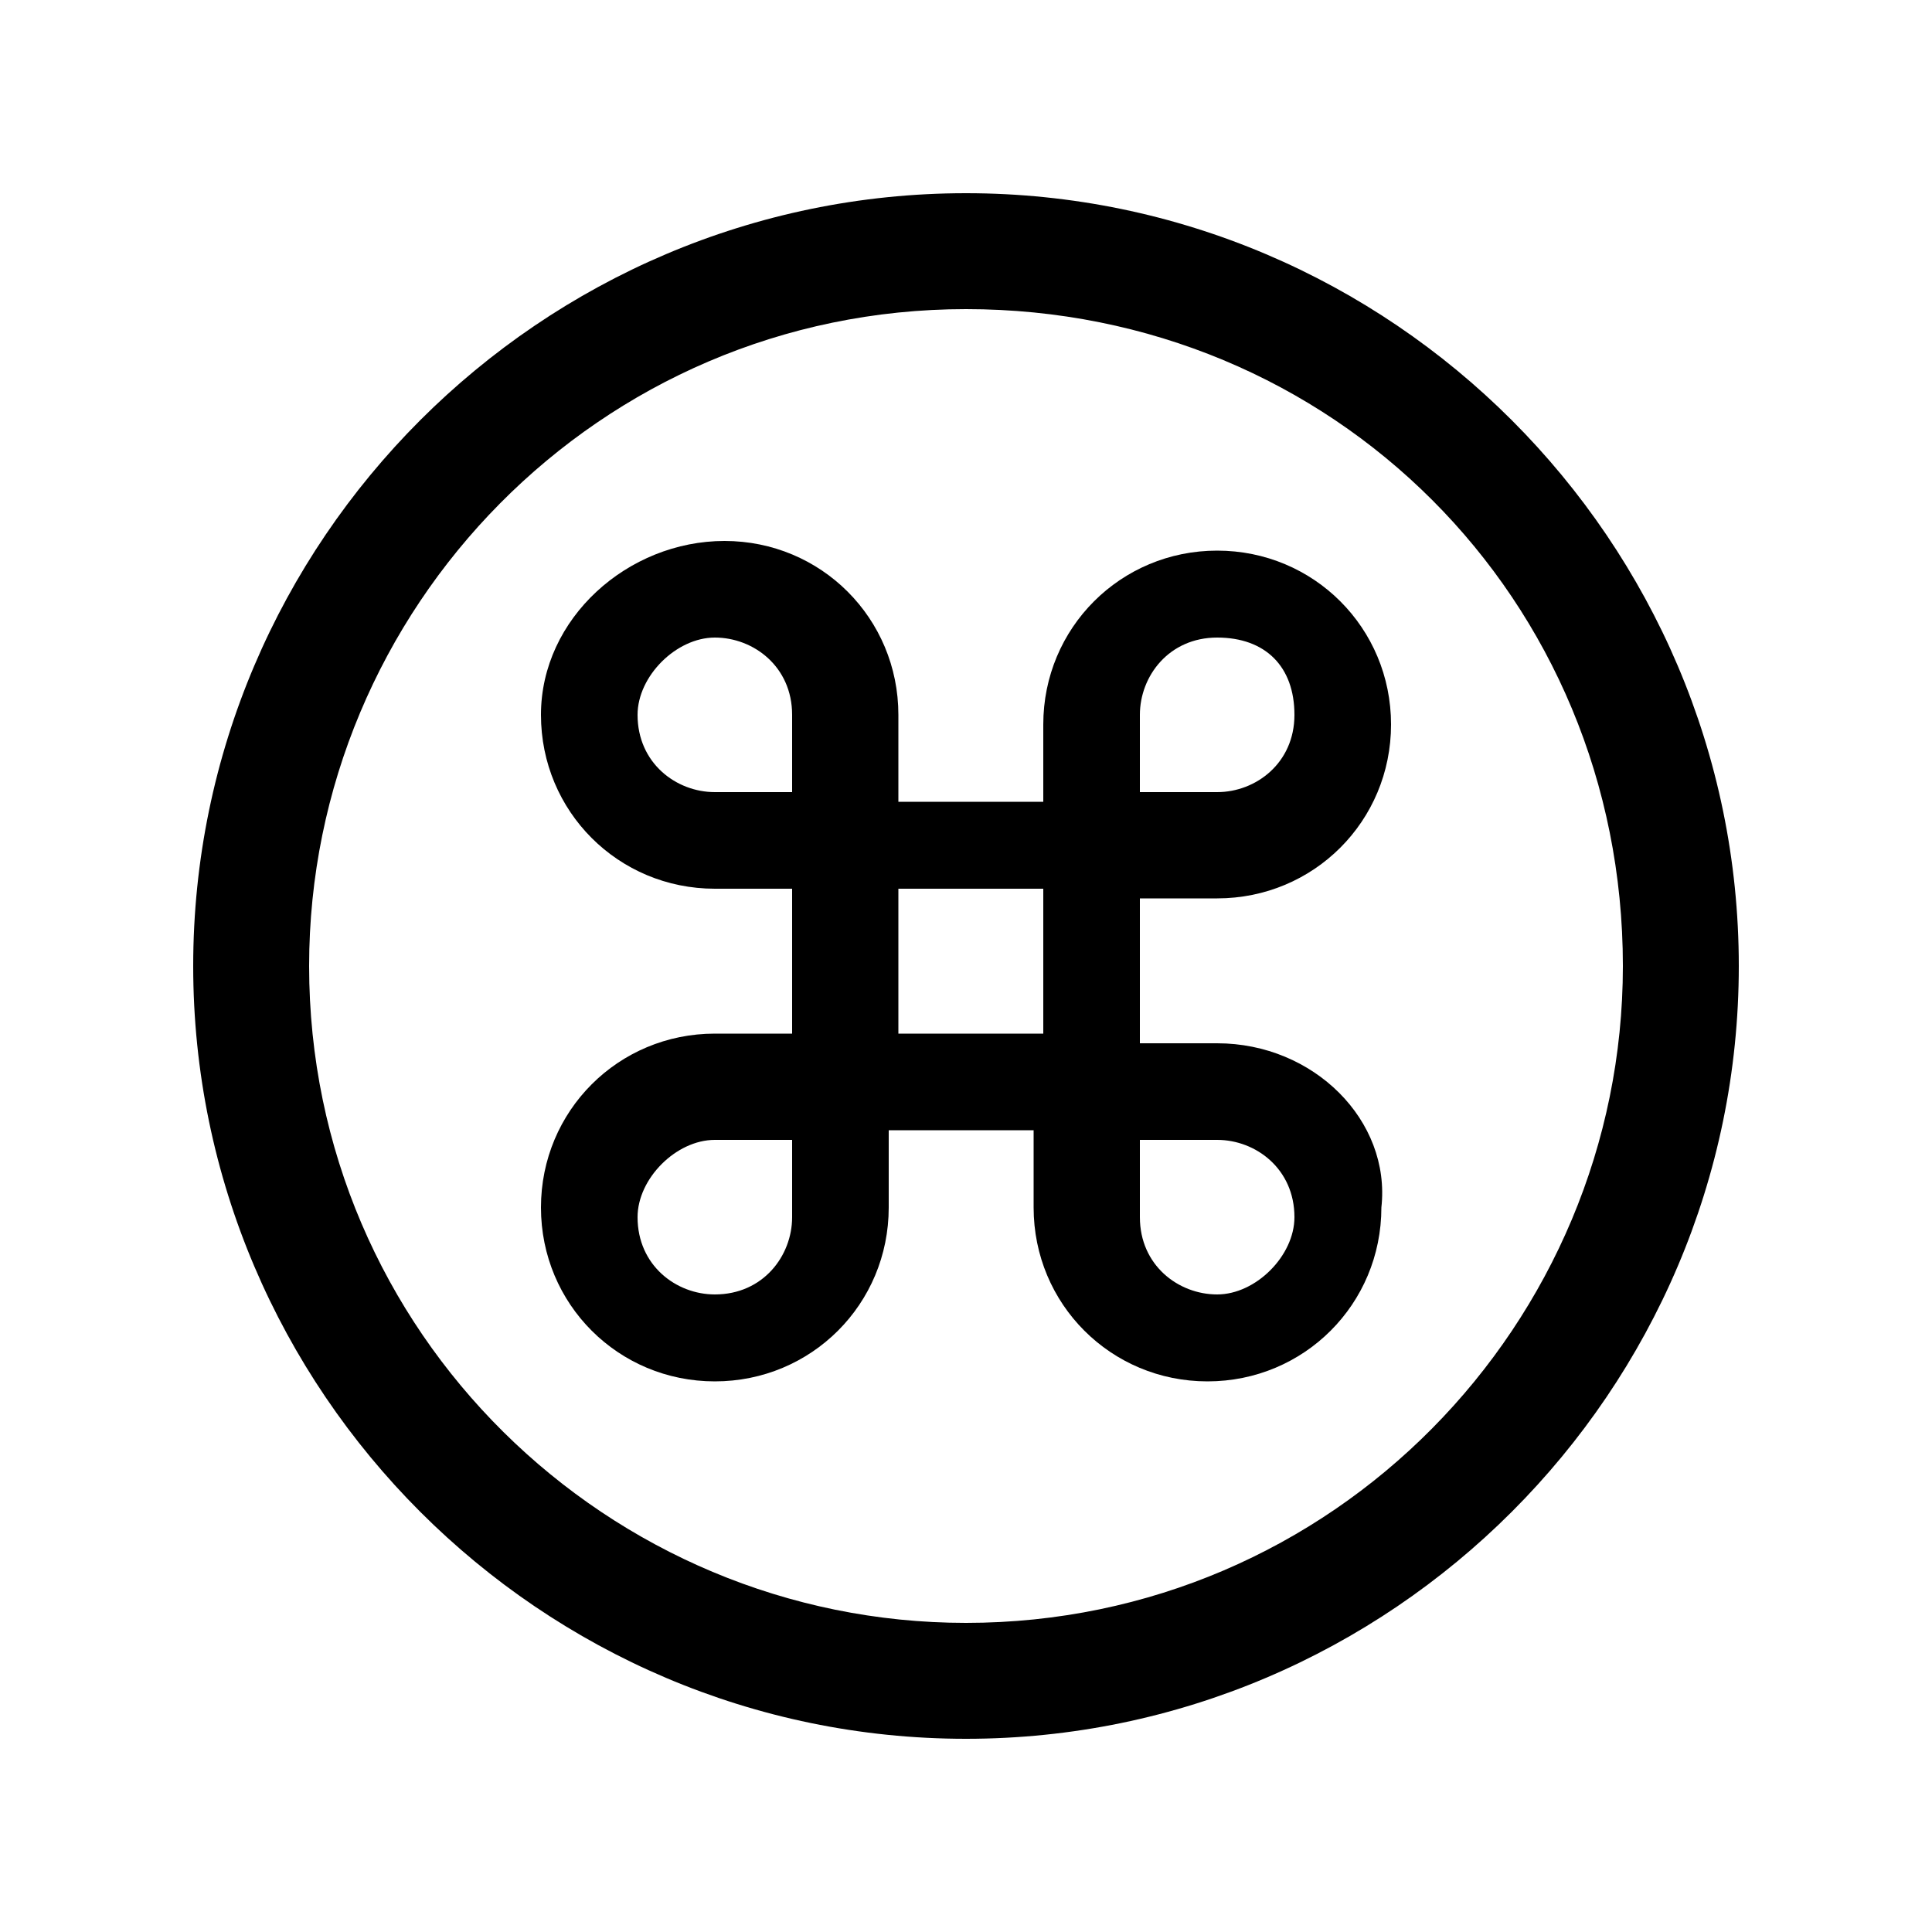
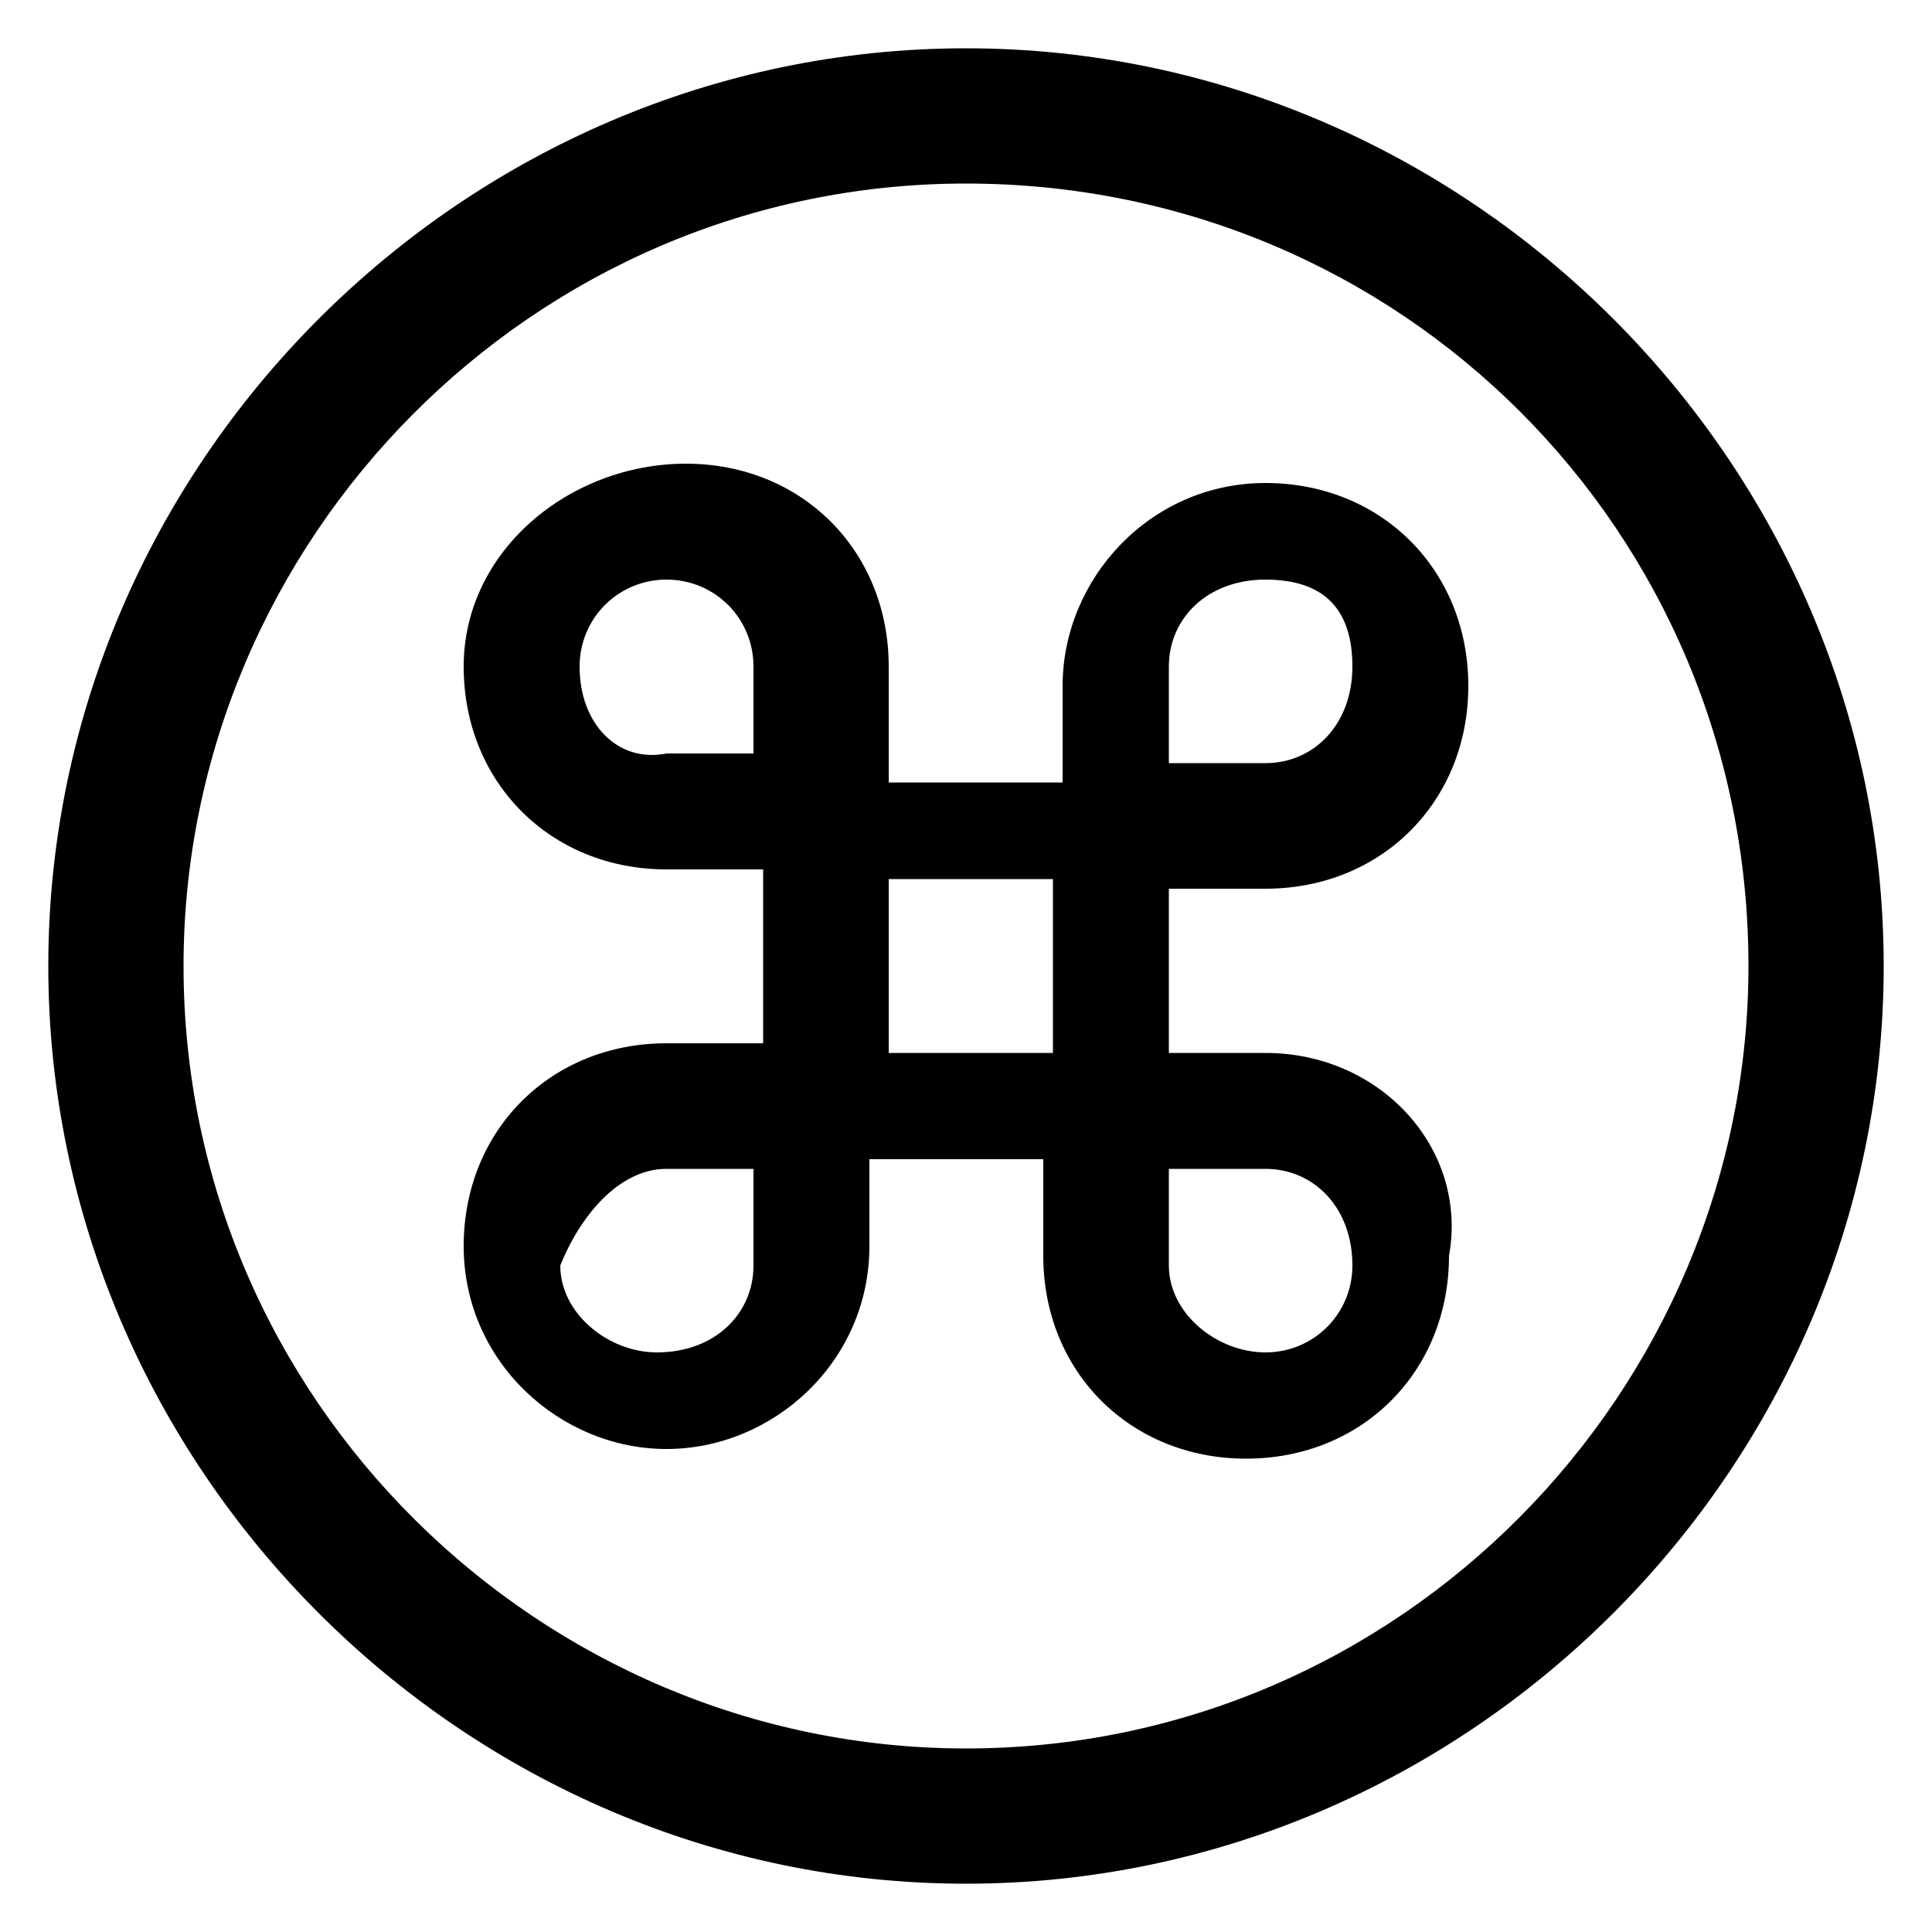
<svg xmlns="http://www.w3.org/2000/svg" version="1.1" id="Layer_1" x="0px" y="0px" viewBox="0 0 20 20" enable-background="new 0 0 20 20" xml:space="preserve">
  <g id="command-circle">
-     <path d="M10,18c-4.4,0-8-3.6-8-8s3.6-8,8-8s8,3.6,8,8S14.4,18,10,18z M10,3.2c-3.8,0-6.8,3.1-6.8,6.8c0,3.8,3.1,6.8,6.8,6.8   c3.8,0,6.8-3.1,6.8-6.8C16.8,6.2,13.8,3.2,10,3.2z" />
-     <path d="M12.6,10.8h-0.8V9.3h0.8c1,0,1.8-0.8,1.8-1.8s-0.8-1.8-1.8-1.8s-1.8,0.8-1.8,1.8v0.8H9.3V7.4c0-1-0.8-1.8-1.8-1.8   S5.6,6.4,5.6,7.4s0.8,1.8,1.8,1.8h0.8v1.5H7.4c-1,0-1.8,0.8-1.8,1.8s0.8,1.8,1.8,1.8s1.8-0.8,1.8-1.8v-0.8h1.5v0.8   c0,1,0.8,1.8,1.8,1.8s1.8-0.8,1.8-1.8C14.4,11.6,13.6,10.8,12.6,10.8z M12.6,8.2h-0.8V7.4c0-0.4,0.3-0.8,0.8-0.8s0.8,0.3,0.8,0.8   S13,8.2,12.6,8.2z M12.6,13.4c-0.4,0-0.8-0.3-0.8-0.8v-0.8h0.8c0.4,0,0.8,0.3,0.8,0.8C13.4,13,13,13.4,12.6,13.4z M10.8,9.2v1.5   H9.3V9.2H10.8z M7.4,11.8h0.8v0.8c0,0.4-0.3,0.8-0.8,0.8c-0.4,0-0.8-0.3-0.8-0.8C6.6,12.2,7,11.8,7.4,11.8z M7.4,6.6   c0.4,0,0.8,0.3,0.8,0.8v0.8H7.4C7,8.2,6.6,7.9,6.6,7.4C6.6,7,7,6.6,7.4,6.6z" />
+     <path d="M10,19.5c-5.2,0-9.5-4.3-9.5-9.5S4.8,0.5,10,0.5s9.5,4.3,9.5,9.5S15.2,19.5,10,19.5z M10,1.9c-4.5,0-8.1,3.7-8.1,8.1   c0,4.5,3.7,8.1,8.1,8.1c4.5,0,8.1-3.7,8.1-8.1C18.1,5.5,14.5,1.9,10,1.9z" />
+     <path d="M13.1,10.9h-1V9.2h1c1.2,0,2.1-0.9,2.1-2.1s-0.9-2.1-2.1-2.1s-2.1,1-2.1,2.1v1H9.2V6.9c0-1.2-0.9-2.1-2.1-2.1   S4.8,5.7,4.8,6.9s0.9,2.1,2.1,2.1h1v1.8H6.9c-1.2,0-2.1,0.9-2.1,2.1s1,2.1,2.1,2.1s2.1-0.9,2.1-2.1V12h1.8V13   c0,1.2,0.9,2.1,2.1,2.1s2.1-0.9,2.1-2.1C15.2,11.9,14.3,10.9,13.1,10.9z M13.1,7.9h-1V6.9c0-0.5,0.4-0.9,1-0.9S14,6.3,14,6.9   S13.6,7.9,13.1,7.9z M13.1,14c-0.5,0-1-0.4-1-0.9v-1h1c0.5,0,0.9,0.4,0.9,1C14,13.6,13.6,14,13.1,14z M10.9,9.1v1.8H9.2V9.1H10.9z    M6.9,12.1h0.9v1c0,0.5-0.4,0.9-1,0.9c-0.5,0-1-0.4-1-0.9C6,12.6,6.4,12.1,6.9,12.1z M6.9,6c0.5,0,0.9,0.4,0.9,0.9v0.9H6.9   C6.4,7.9,6,7.5,6,6.9C6,6.4,6.4,6,6.9,6z" />
  </g>
</svg>
